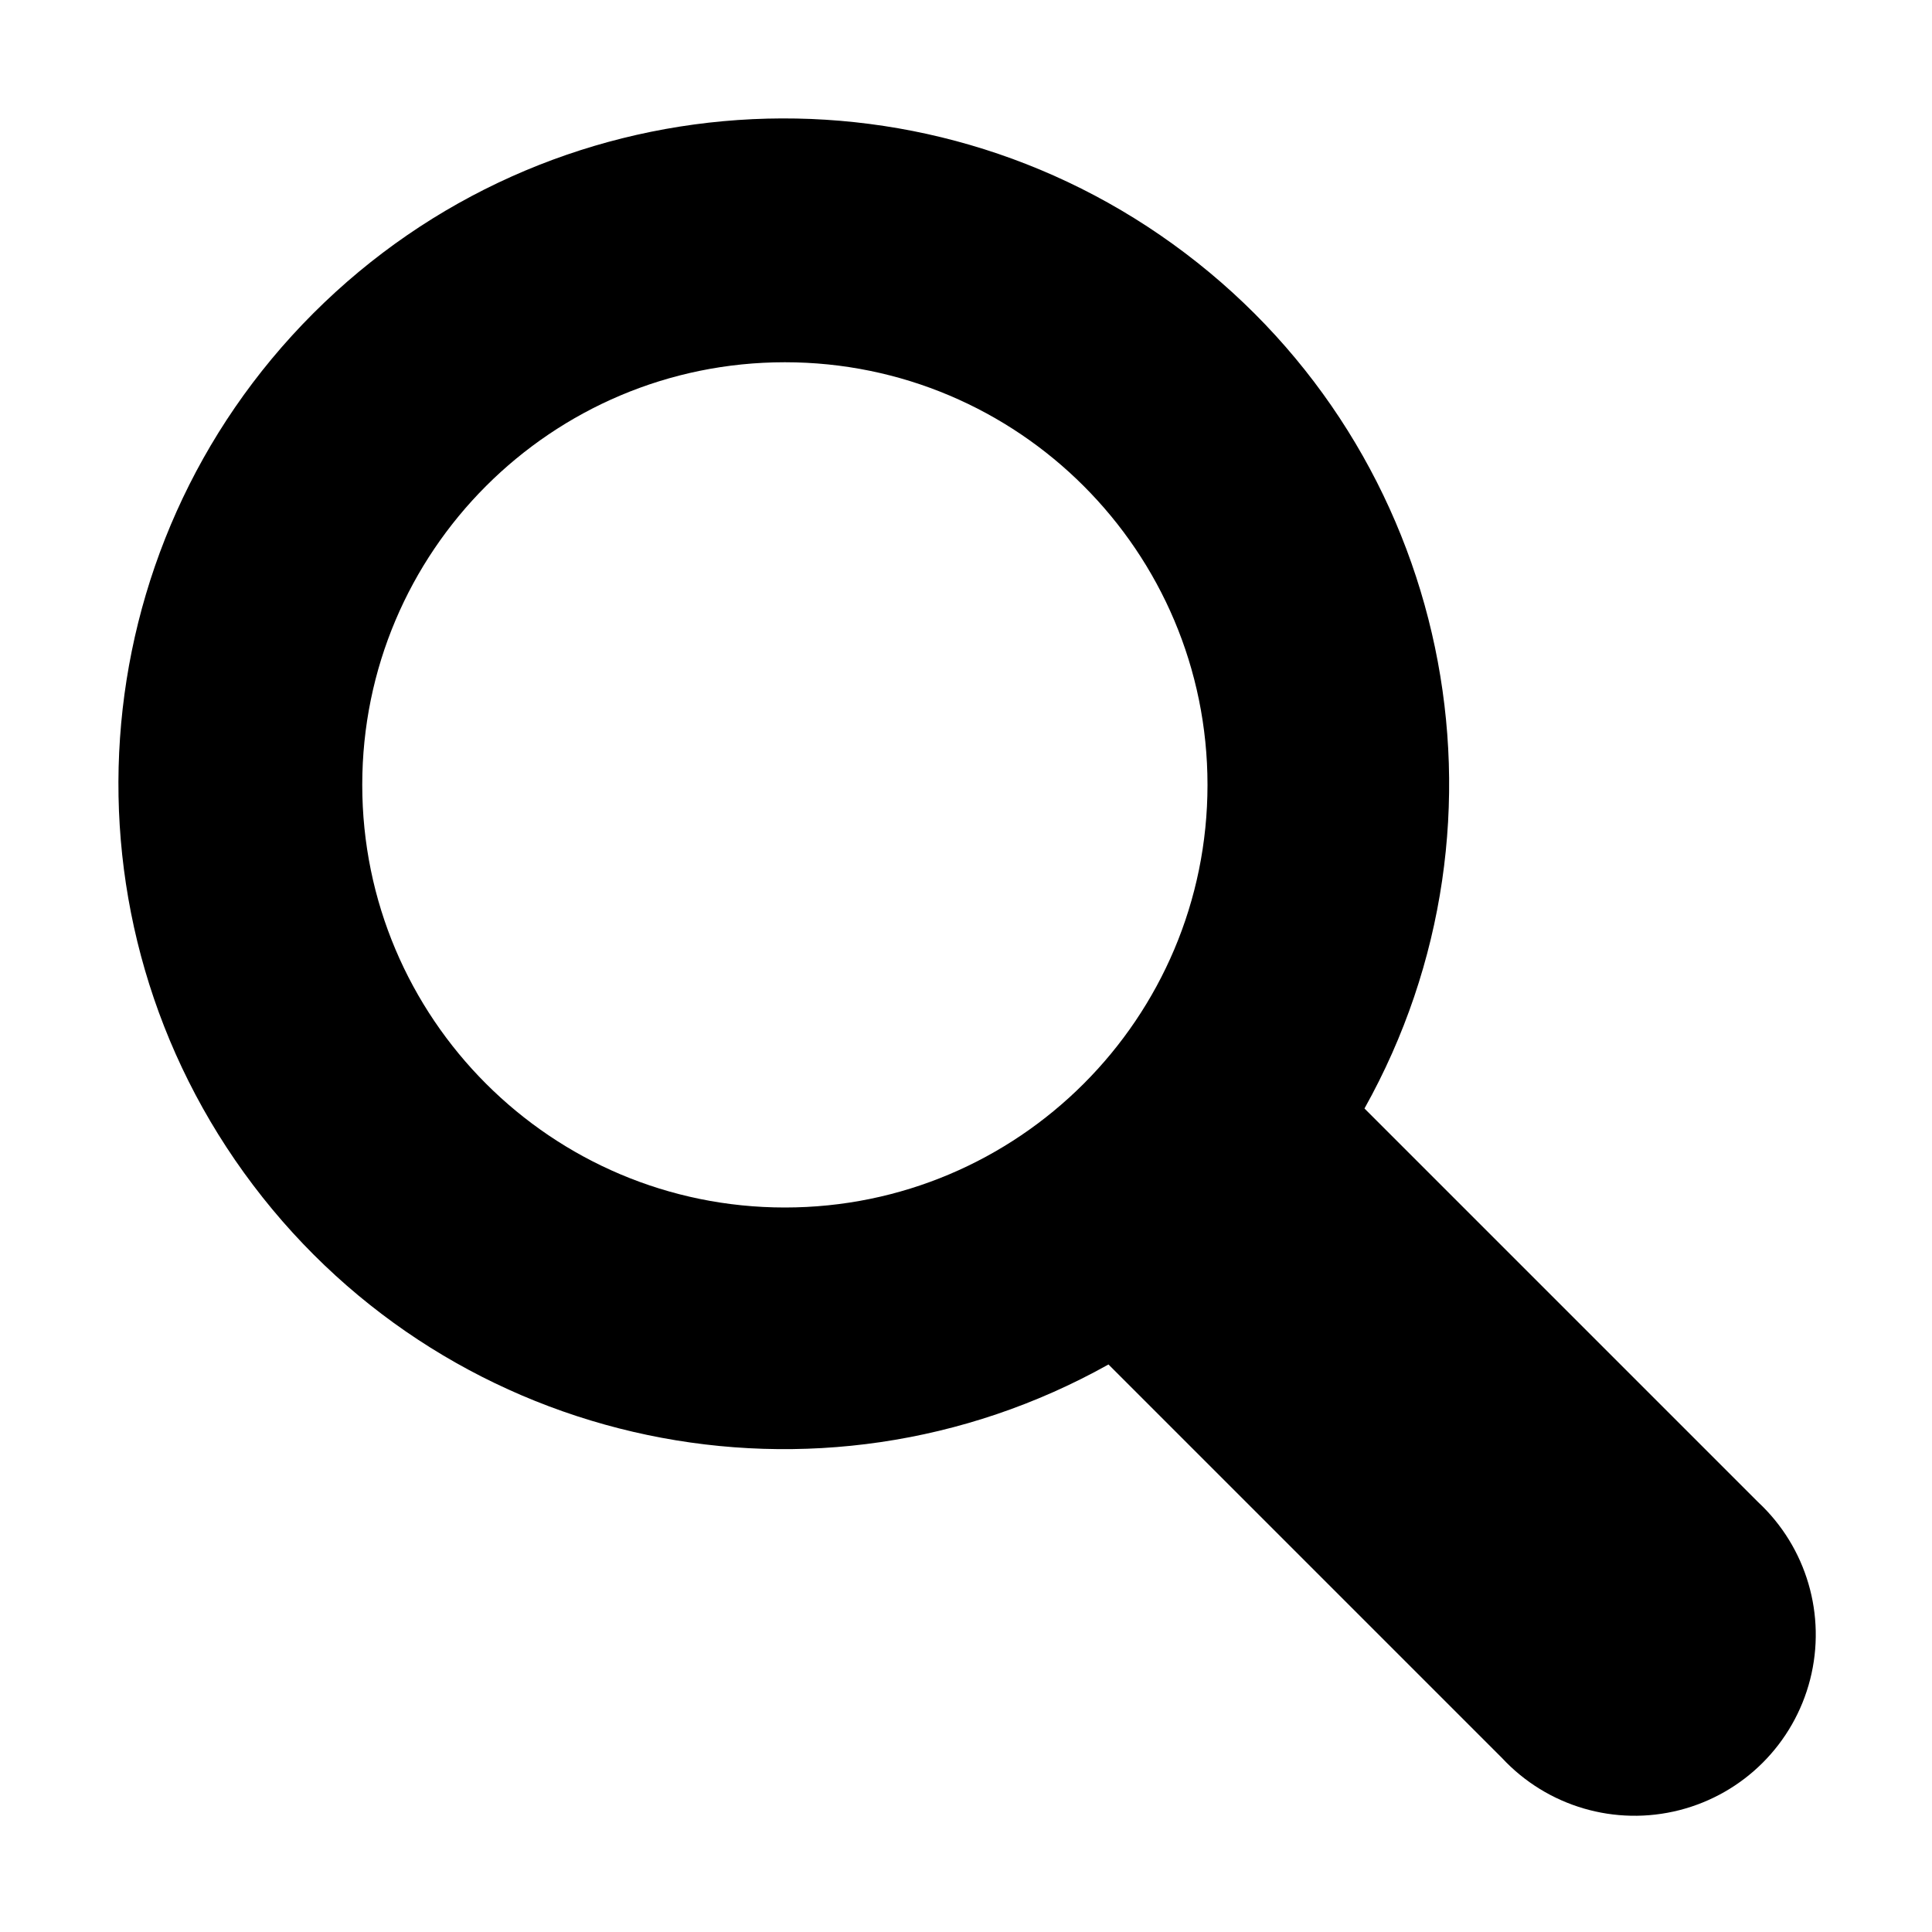
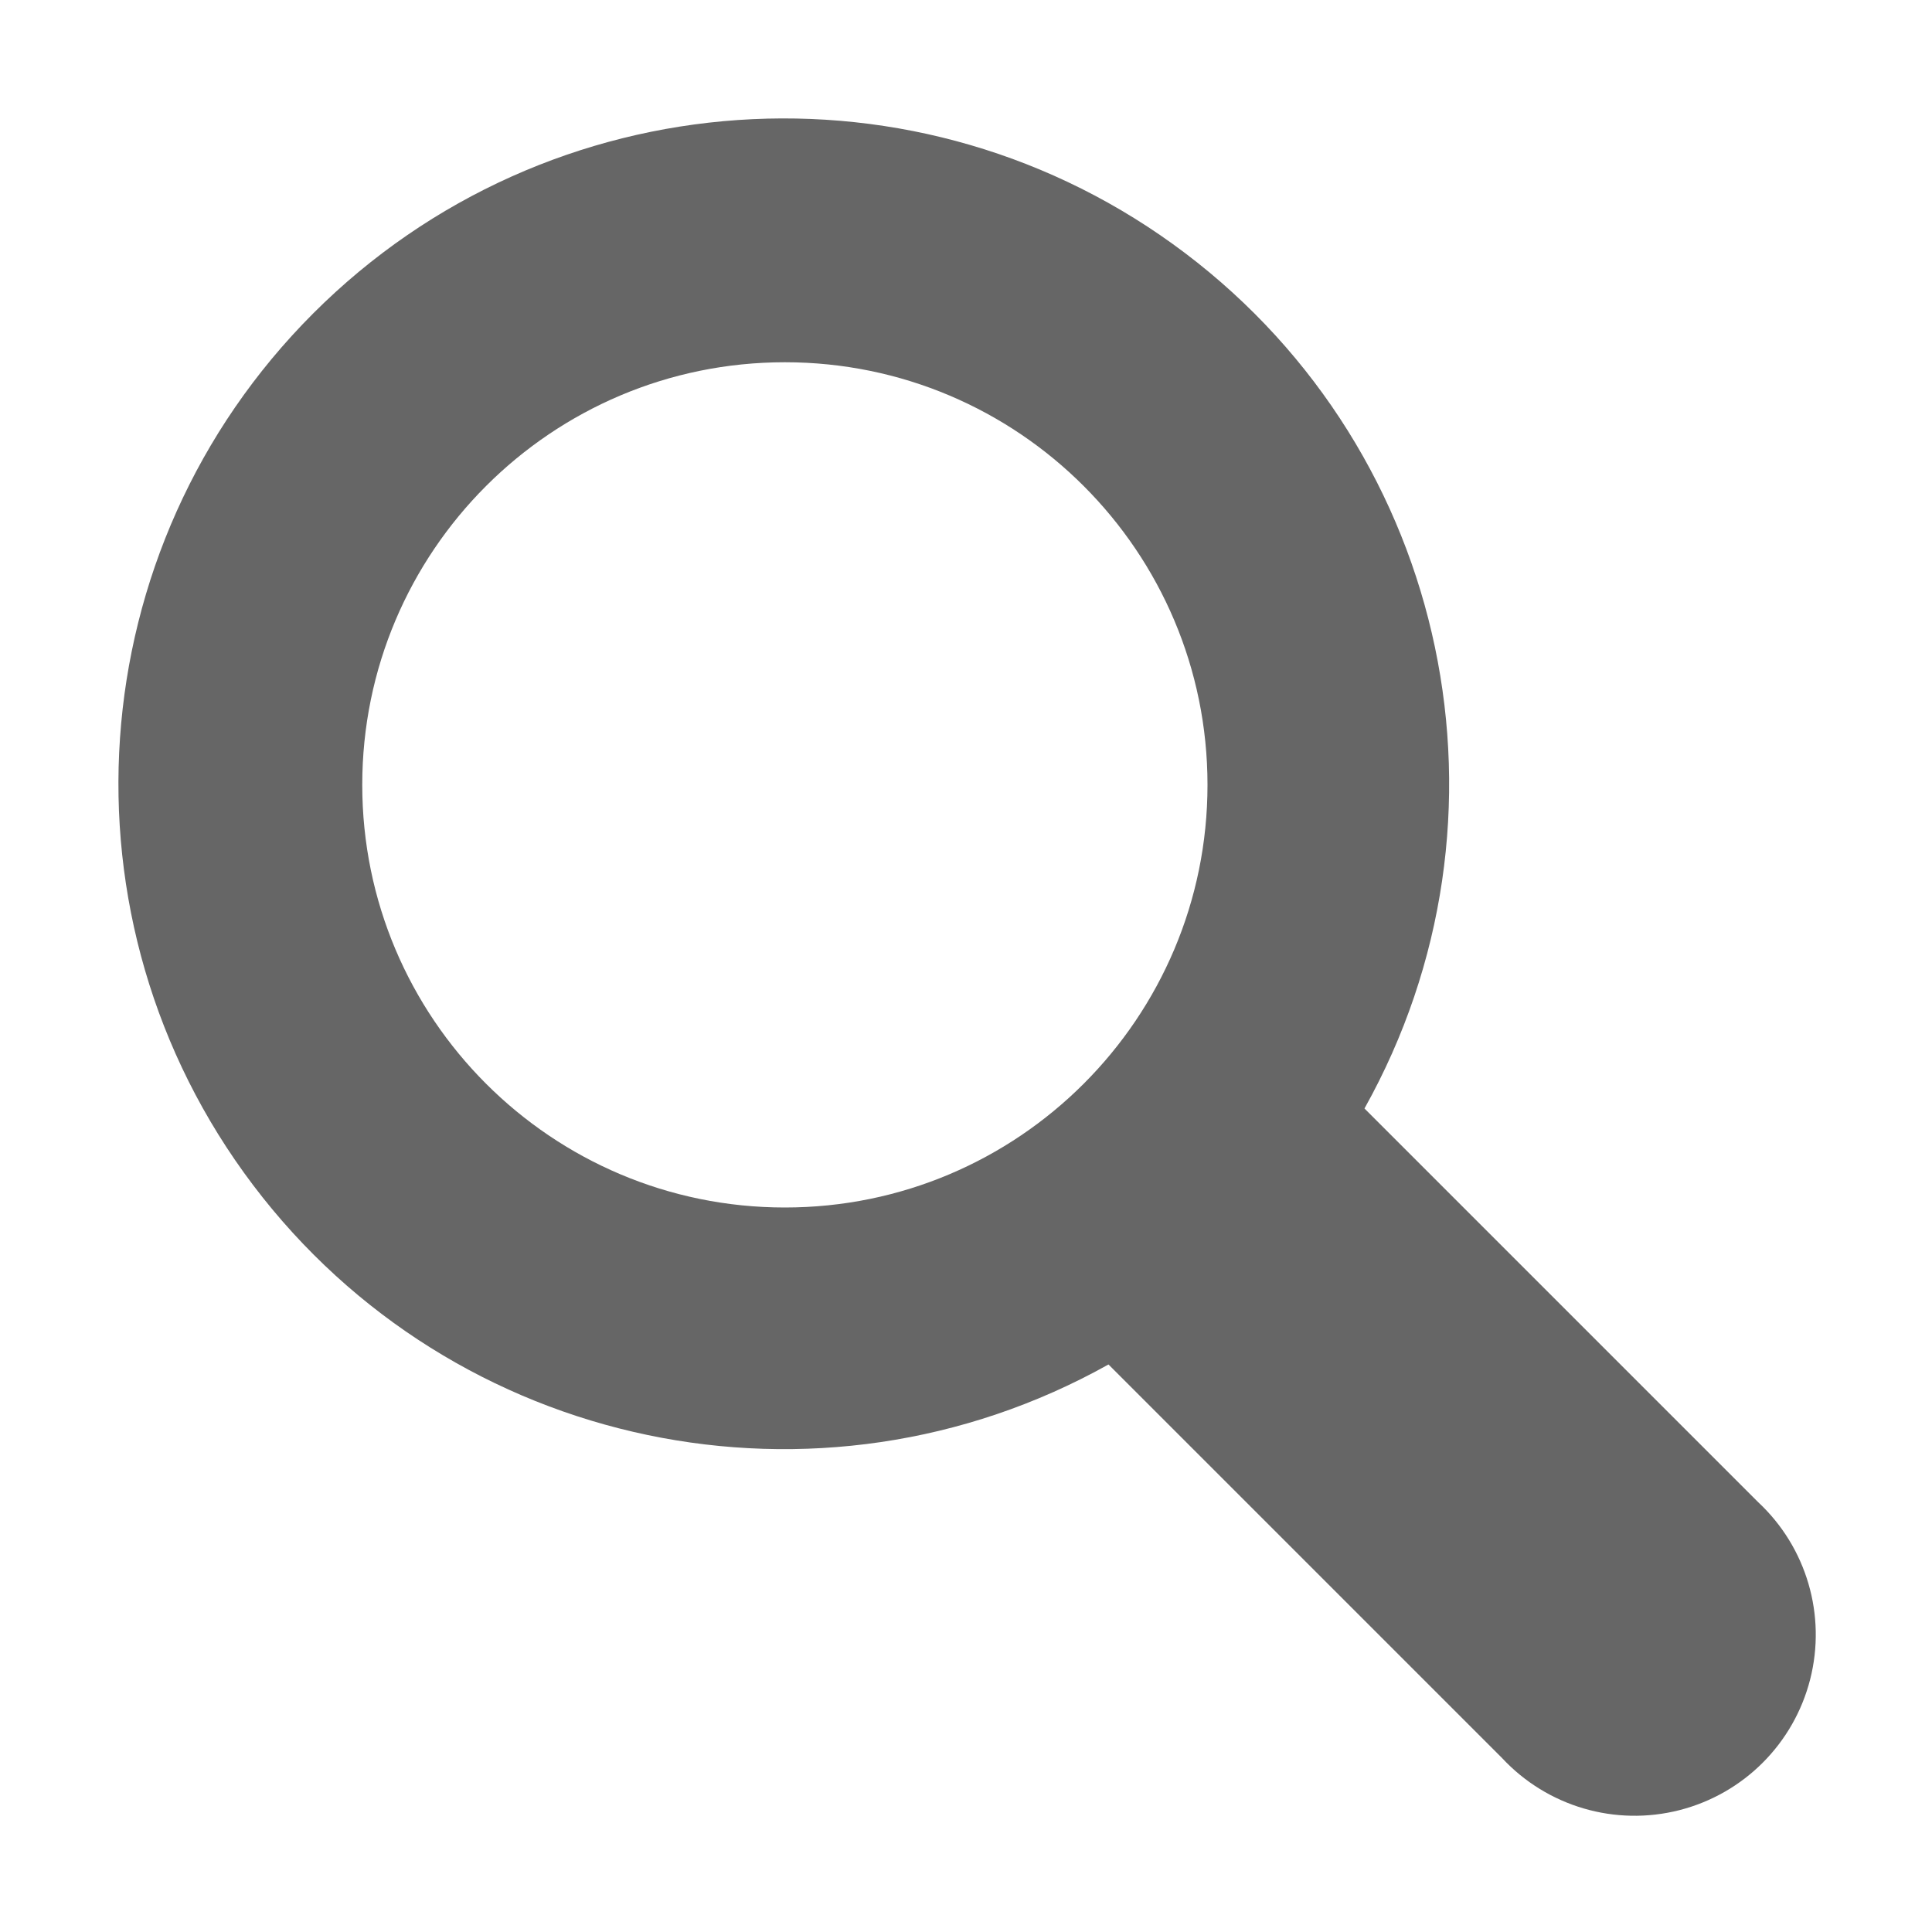
- <svg xmlns="http://www.w3.org/2000/svg" viewBox="0 0 16 16" data-supported-dps="16x16" fill="currentColor" class="mercado-match" width="16" height="16" focusable="false">
+ <svg xmlns="http://www.w3.org/2000/svg" viewBox="0 0 16 16" data-supported-dps="16x16" fill="#00000099" class="mercado-match" width="16" height="16" focusable="false">
  <path d="M14.56 12.44L11.3 9.18a5.51 5.51 0 10-2.12 2.12l3.26 3.26a1.5 1.5 0 102.12-2.12zM3 6.5A3.5 3.5 0 116.5 10 3.5 3.5 0 013 6.5z" />
</svg>
